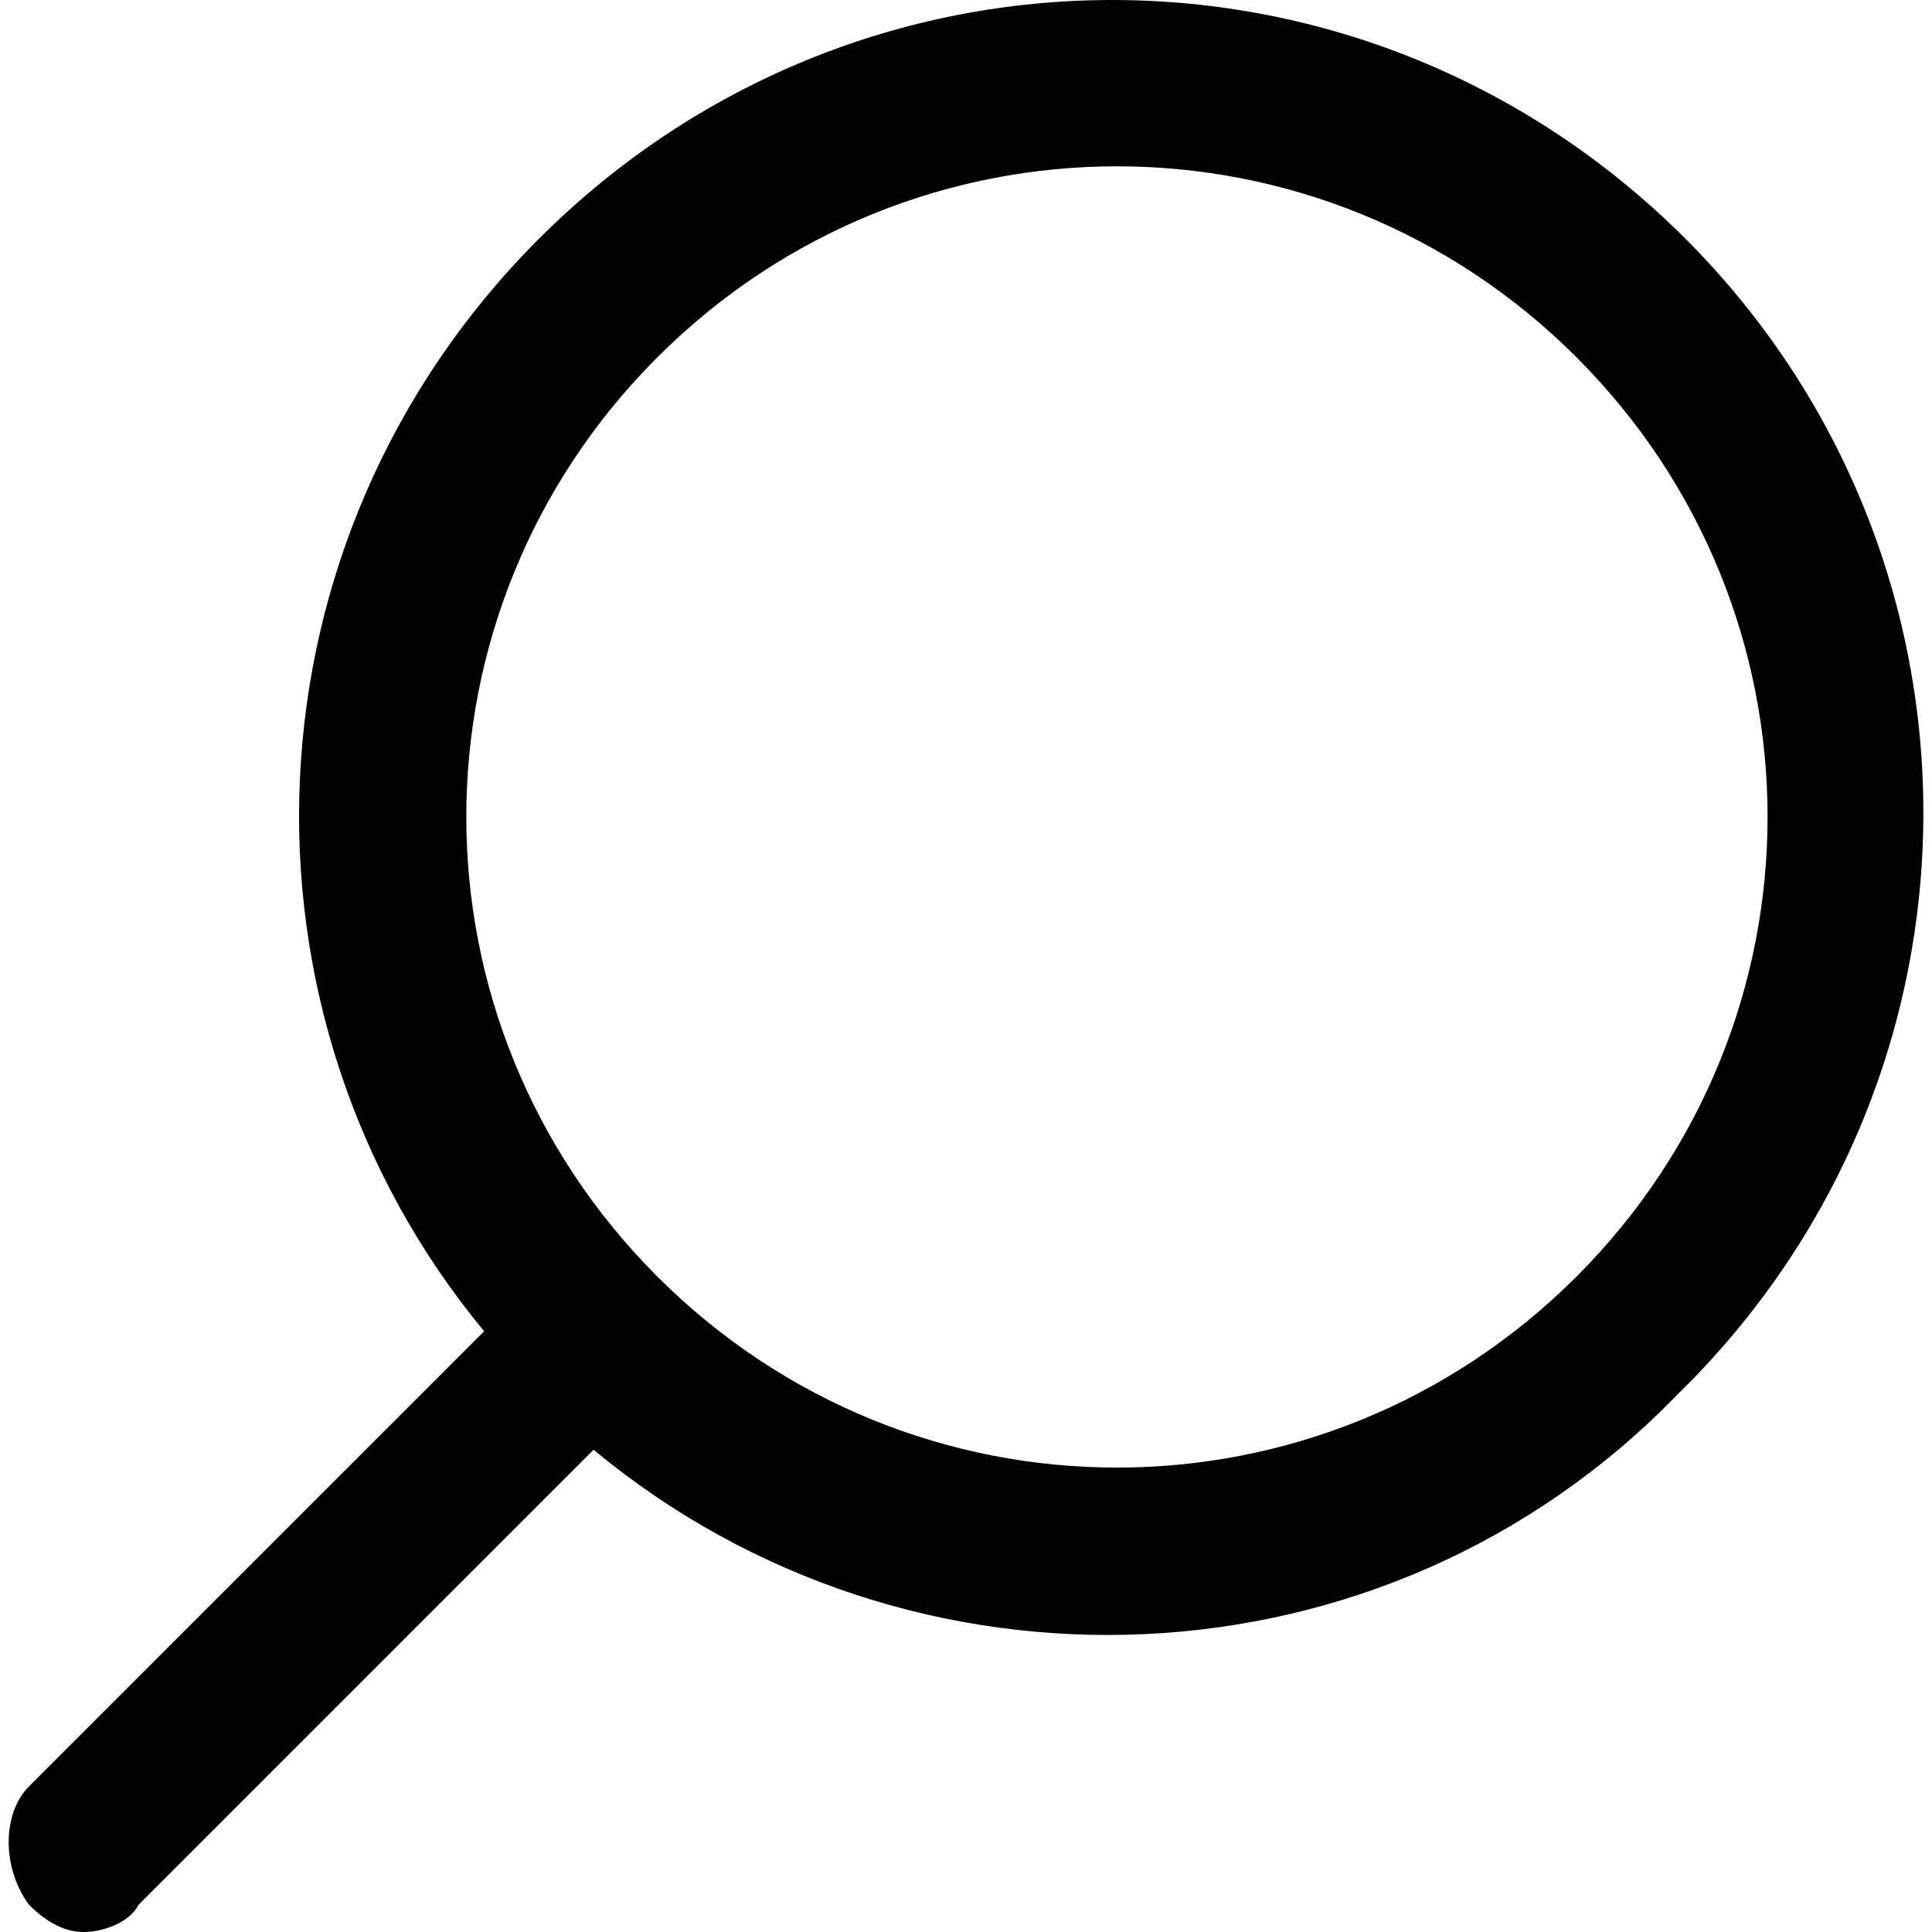
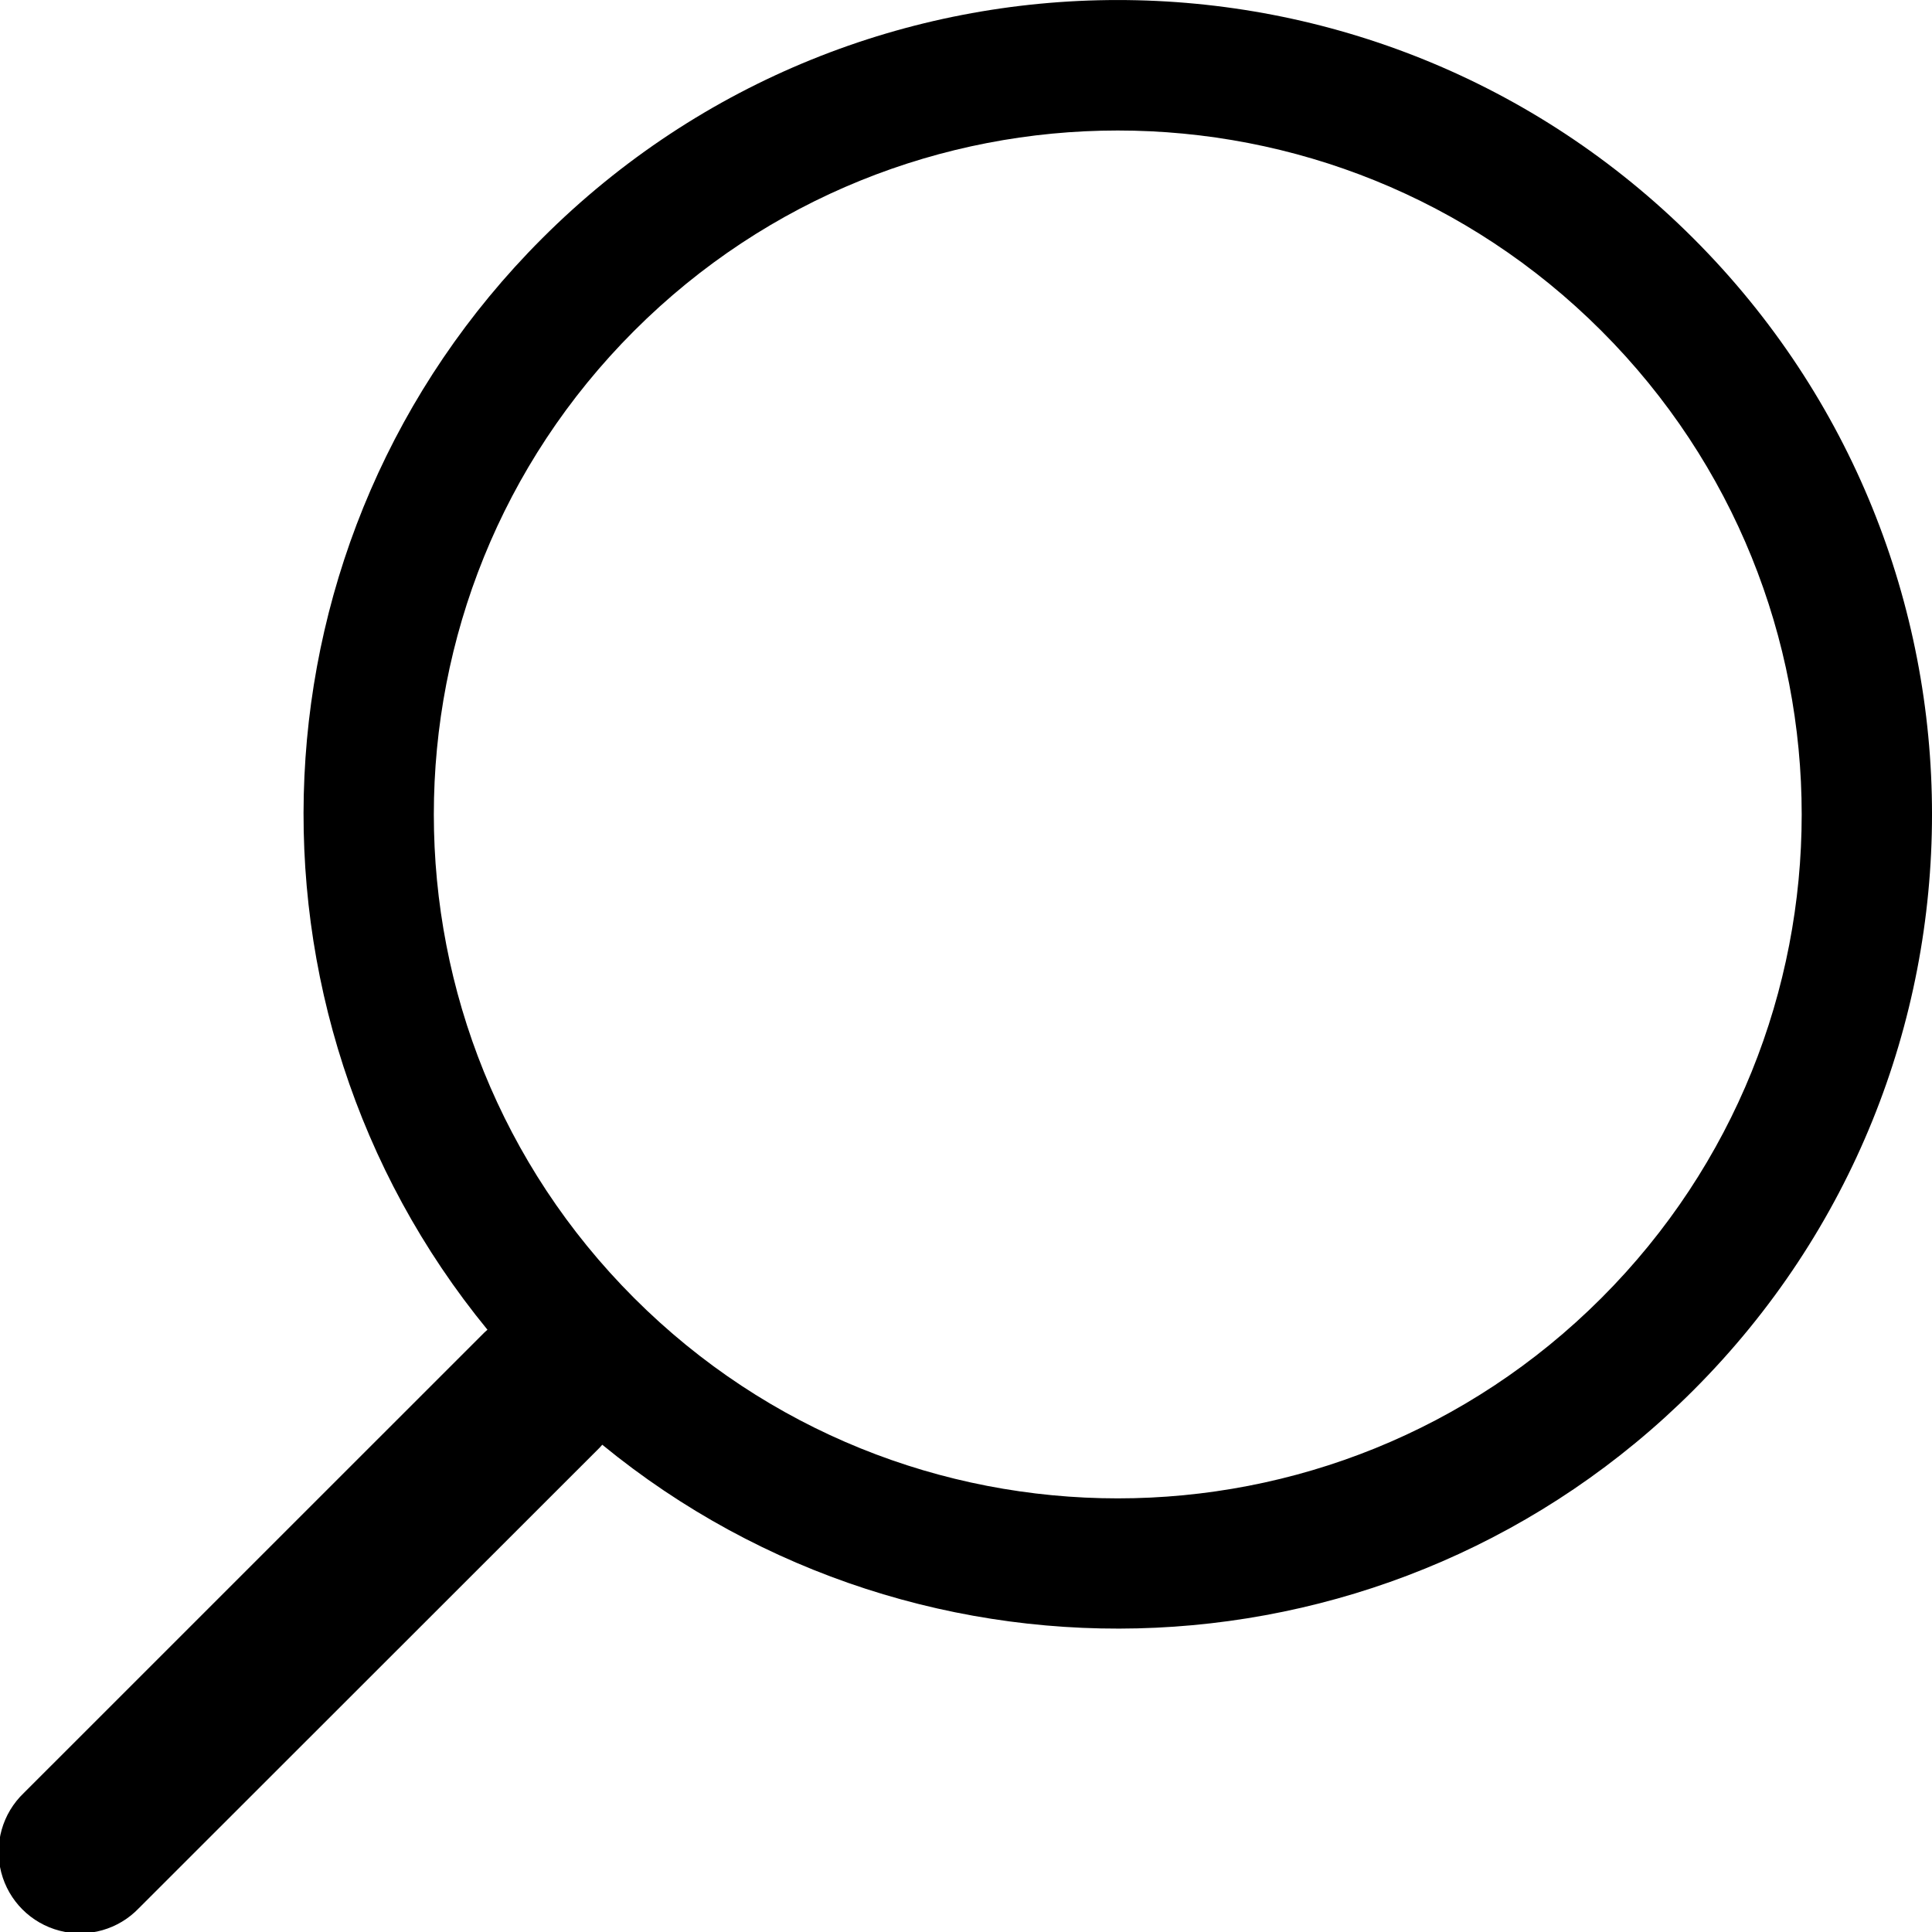
- <svg xmlns="http://www.w3.org/2000/svg" version="1.1" id="Layer_1" x="0px" y="0px" viewBox="0 0 512 512" enable-background="new 0 0 512 512" xml:space="preserve">
-   <g>
-     <g>
-       <path fill="#010101" d="M446.7,63.3c-84.4-84.4-219.5-84.4-303.9,0c-79.6,79.6-84.4,205-14.5,289.5l0,0L7.7,473.4    c-7.2,7.2-7.2,21.7,0,31.4c4.8,4.8,9.6,7.2,14.5,7.2s12.1-2.4,14.5-7.2l120.6-120.6l0,0c84.4,70,209.9,65.1,287.1-14.5    C531.1,285.2,531.1,147.8,446.7,63.3z M417.8,338.3c-67.5,67.5-176.1,67.5-243.6,0c-67.5-67.5-67.5-176.1,0-243.6    c67.5-67.5,176.1-67.5,243.6,0C485.3,162.2,485.3,270.8,417.8,338.3z" />
-     </g>
-   </g>
+ <svg xmlns="http://www.w3.org/2000/svg" id="Layer_1" data-name="Layer 1" viewBox="0 0 512 512">
+   <path d="M448.8,63.21c-84.27-84.27-220.9-84.27-305.16,0-79.13,79.13-83.95,204.42-14.46,289.18-0.26.24-.54,0.46-0.79,0.71L6.32,475.15a21.58,21.58,0,1,0,30.51,30.51l122.07-122c0.25-.25.48-0.53,0.71-0.79,84.76,69.48,210.06,64.66,289.19-14.47C533.07,284.1,533.07,147.48,448.8,63.21ZM424.38,344a181.25,181.25,0,1,1,0-256.33A181.25,181.25,0,0,1,424.38,344Z" />
</svg>
